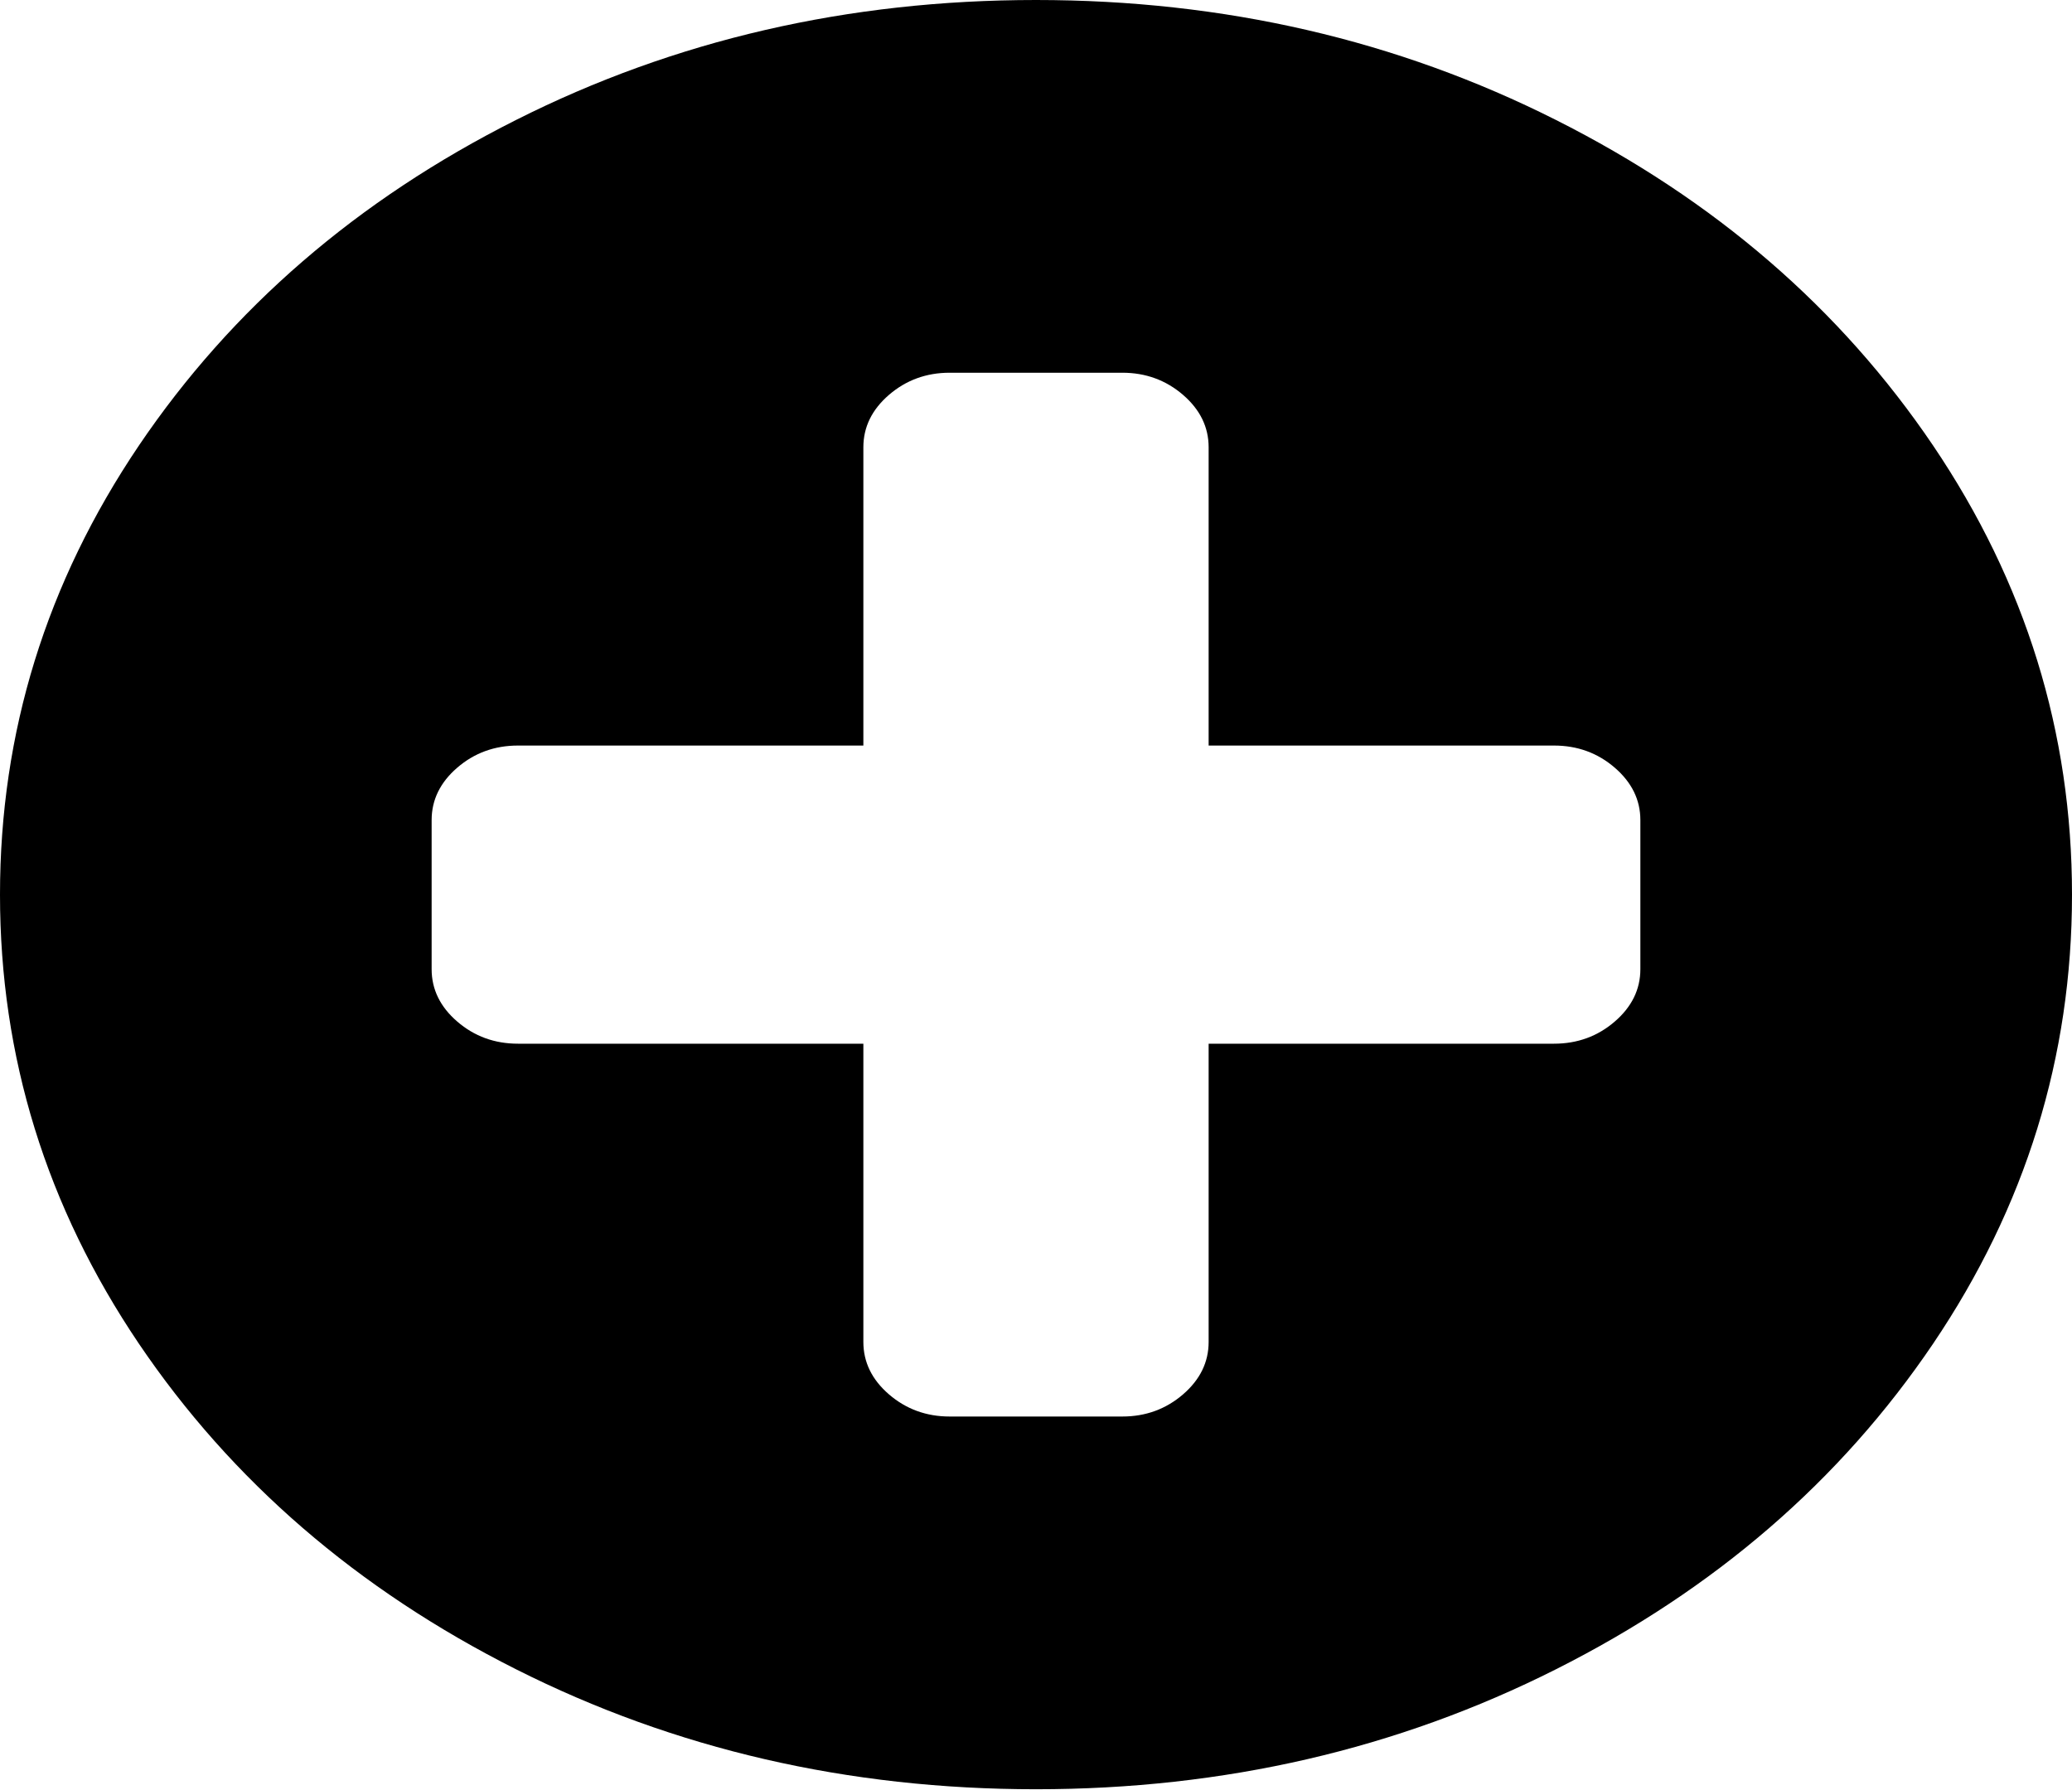
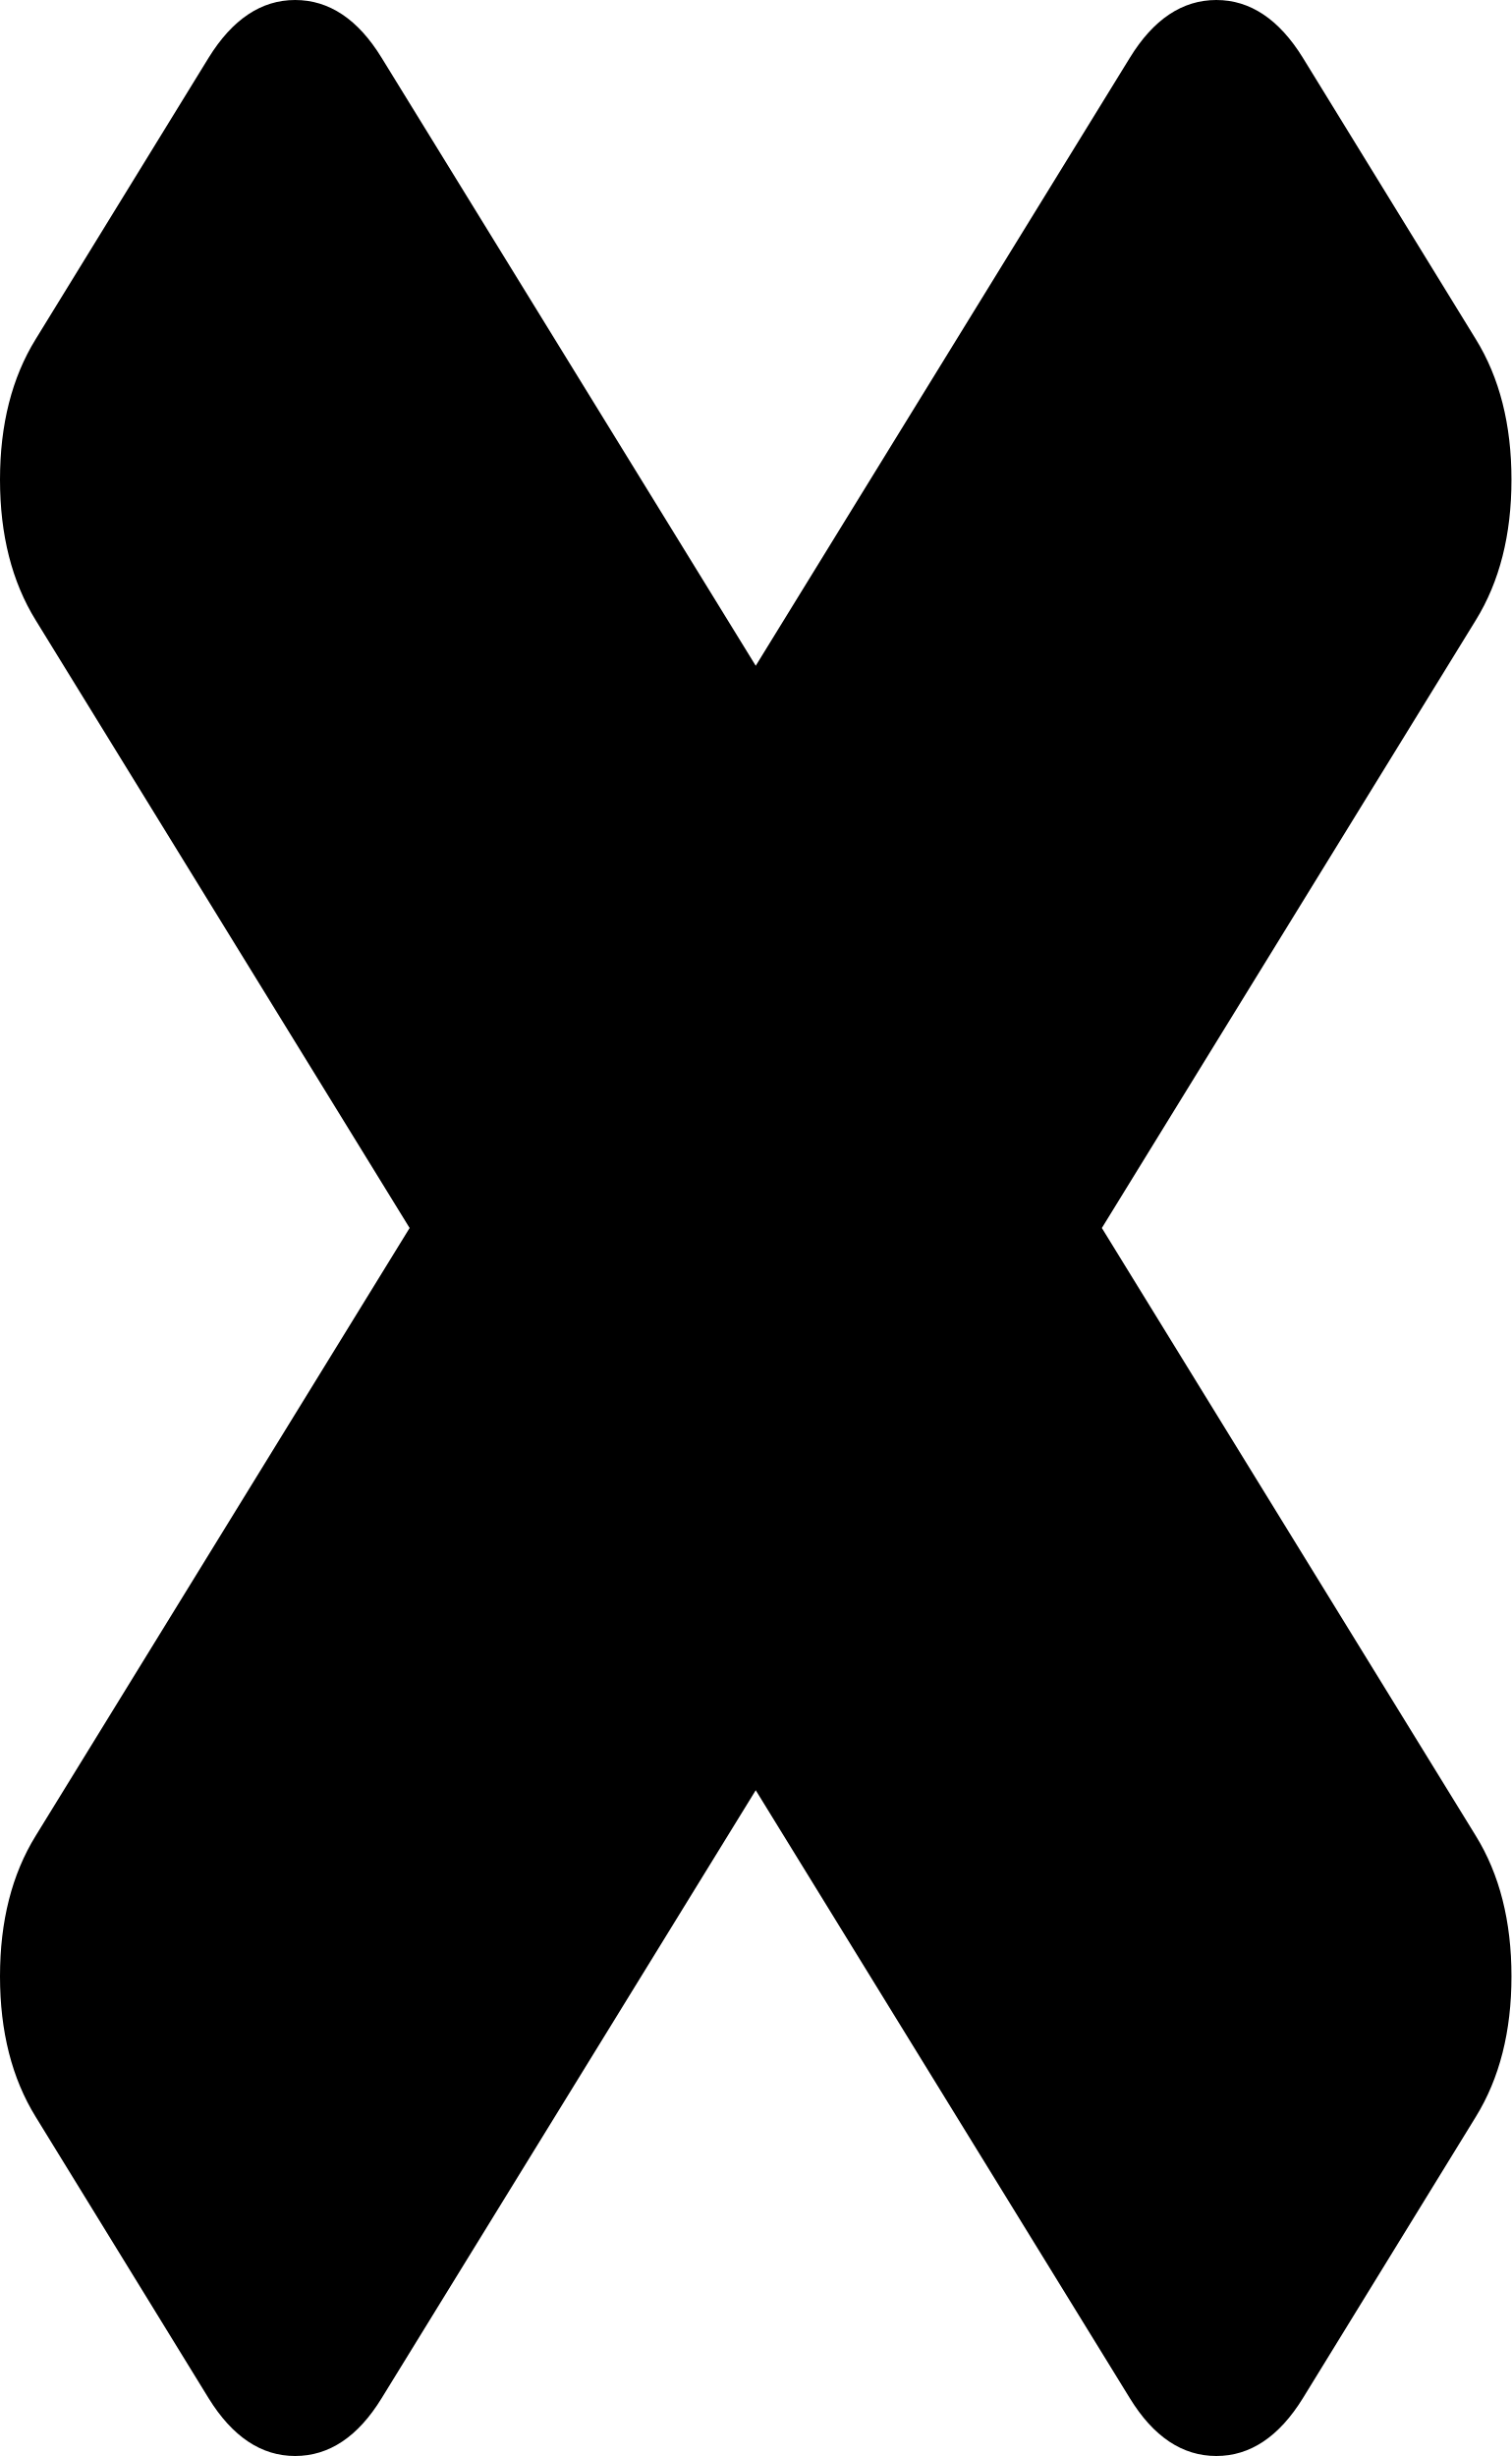
- <svg xmlns="http://www.w3.org/2000/svg" version="1.1" width="22px" height="19px">
-   <g transform="matrix(1 0 0 1 -444 -153 )">
-     <path d="M 17.145 10.848  C 17.326 10.692  17.417 10.506  17.417 10.292  L 17.417 8.708  C 17.417 8.494  17.326 8.308  17.145 8.152  C 16.963 7.995  16.748 7.917  16.5 7.917  L 12.833 7.917  L 12.833 4.75  C 12.833 4.536  12.743 4.35  12.561 4.193  C 12.38 4.037  12.165 3.958  11.917 3.958  L 10.083 3.958  C 9.835 3.958  9.62 4.037  9.439 4.193  C 9.257 4.35  9.167 4.536  9.167 4.75  L 9.167 7.917  L 5.5 7.917  C 5.252 7.917  5.037 7.995  4.855 8.152  C 4.674 8.308  4.583 8.494  4.583 8.708  L 4.583 10.292  C 4.583 10.506  4.674 10.692  4.855 10.848  C 5.037 11.005  5.252 11.083  5.5 11.083  L 9.167 11.083  L 9.167 14.25  C 9.167 14.464  9.257 14.65  9.439 14.807  C 9.62 14.963  9.835 15.042  10.083 15.042  L 11.917 15.042  C 12.165 15.042  12.38 14.963  12.561 14.807  C 12.743 14.65  12.833 14.464  12.833 14.25  L 12.833 11.083  L 16.5 11.083  C 16.748 11.083  16.963 11.005  17.145 10.848  Z M 20.525 4.731  C 21.508 6.187  22 7.776  22 9.5  C 22 11.224  21.508 12.813  20.525 14.269  C 19.541 15.724  18.207 16.877  16.521 17.726  C 14.836 18.575  12.996 19  11 19  C 9.004 19  7.164 18.575  5.479 17.726  C 3.793 16.877  2.459 15.724  1.475 14.269  C 0.492 12.813  0 11.224  0 9.5  C 0 7.776  0.492 6.187  1.475 4.731  C 2.459 3.276  3.793 2.123  5.479 1.274  C 7.164 0.425  9.004 0  11 0  C 12.996 0  14.836 0.425  16.521 1.274  C 18.207 2.123  19.541 3.276  20.525 4.731  Z " fill-rule="nonzero" fill="#000000" stroke="none" transform="matrix(1 0 0 1 444 153 )" />
+ <svg xmlns="http://www.w3.org/2000/svg" version="1.1" width="8px" height="13px">
+   <g transform="matrix(1 0 0 1 -344 -156 )">
+     <path d="M 7.811 9.717  C 7.937 9.921  8 10.169  8 10.461  C 8 10.753  7.937 11.001  7.811 11.205  L 6.896 12.694  C 6.77 12.898  6.617 13  6.438 13  C 6.258 13  6.105 12.898  5.98 12.694  L 4 9.476  L 2.02 12.694  C 1.895 12.898  1.742 13  1.562 13  C 1.383 13  1.23 12.898  1.104 12.694  L 0.189 11.205  C 0.063 11.001  0 10.753  0 10.461  C 0 10.169  0.063 9.921  0.189 9.717  L 2.168 6.5  L 0.189 3.283  C 0.063 3.079  0 2.831  0 2.539  C 0 2.247  0.063 1.999  0.189 1.795  L 1.104 0.306  C 1.23 0.102  1.383 0  1.562 0  C 1.742 0  1.895 0.102  2.02 0.306  L 4 3.524  L 5.98 0.306  C 6.105 0.102  6.258 0  6.438 0  C 6.617 0  6.77 0.102  6.896 0.306  L 7.811 1.795  C 7.937 1.999  8 2.247  8 2.539  C 8 2.831  7.937 3.079  7.811 3.283  L 5.832 6.5  L 7.811 9.717  Z " fill-rule="nonzero" fill="#000000" stroke="none" transform="matrix(1 0 0 1 344 156 )" />
  </g>
</svg>
